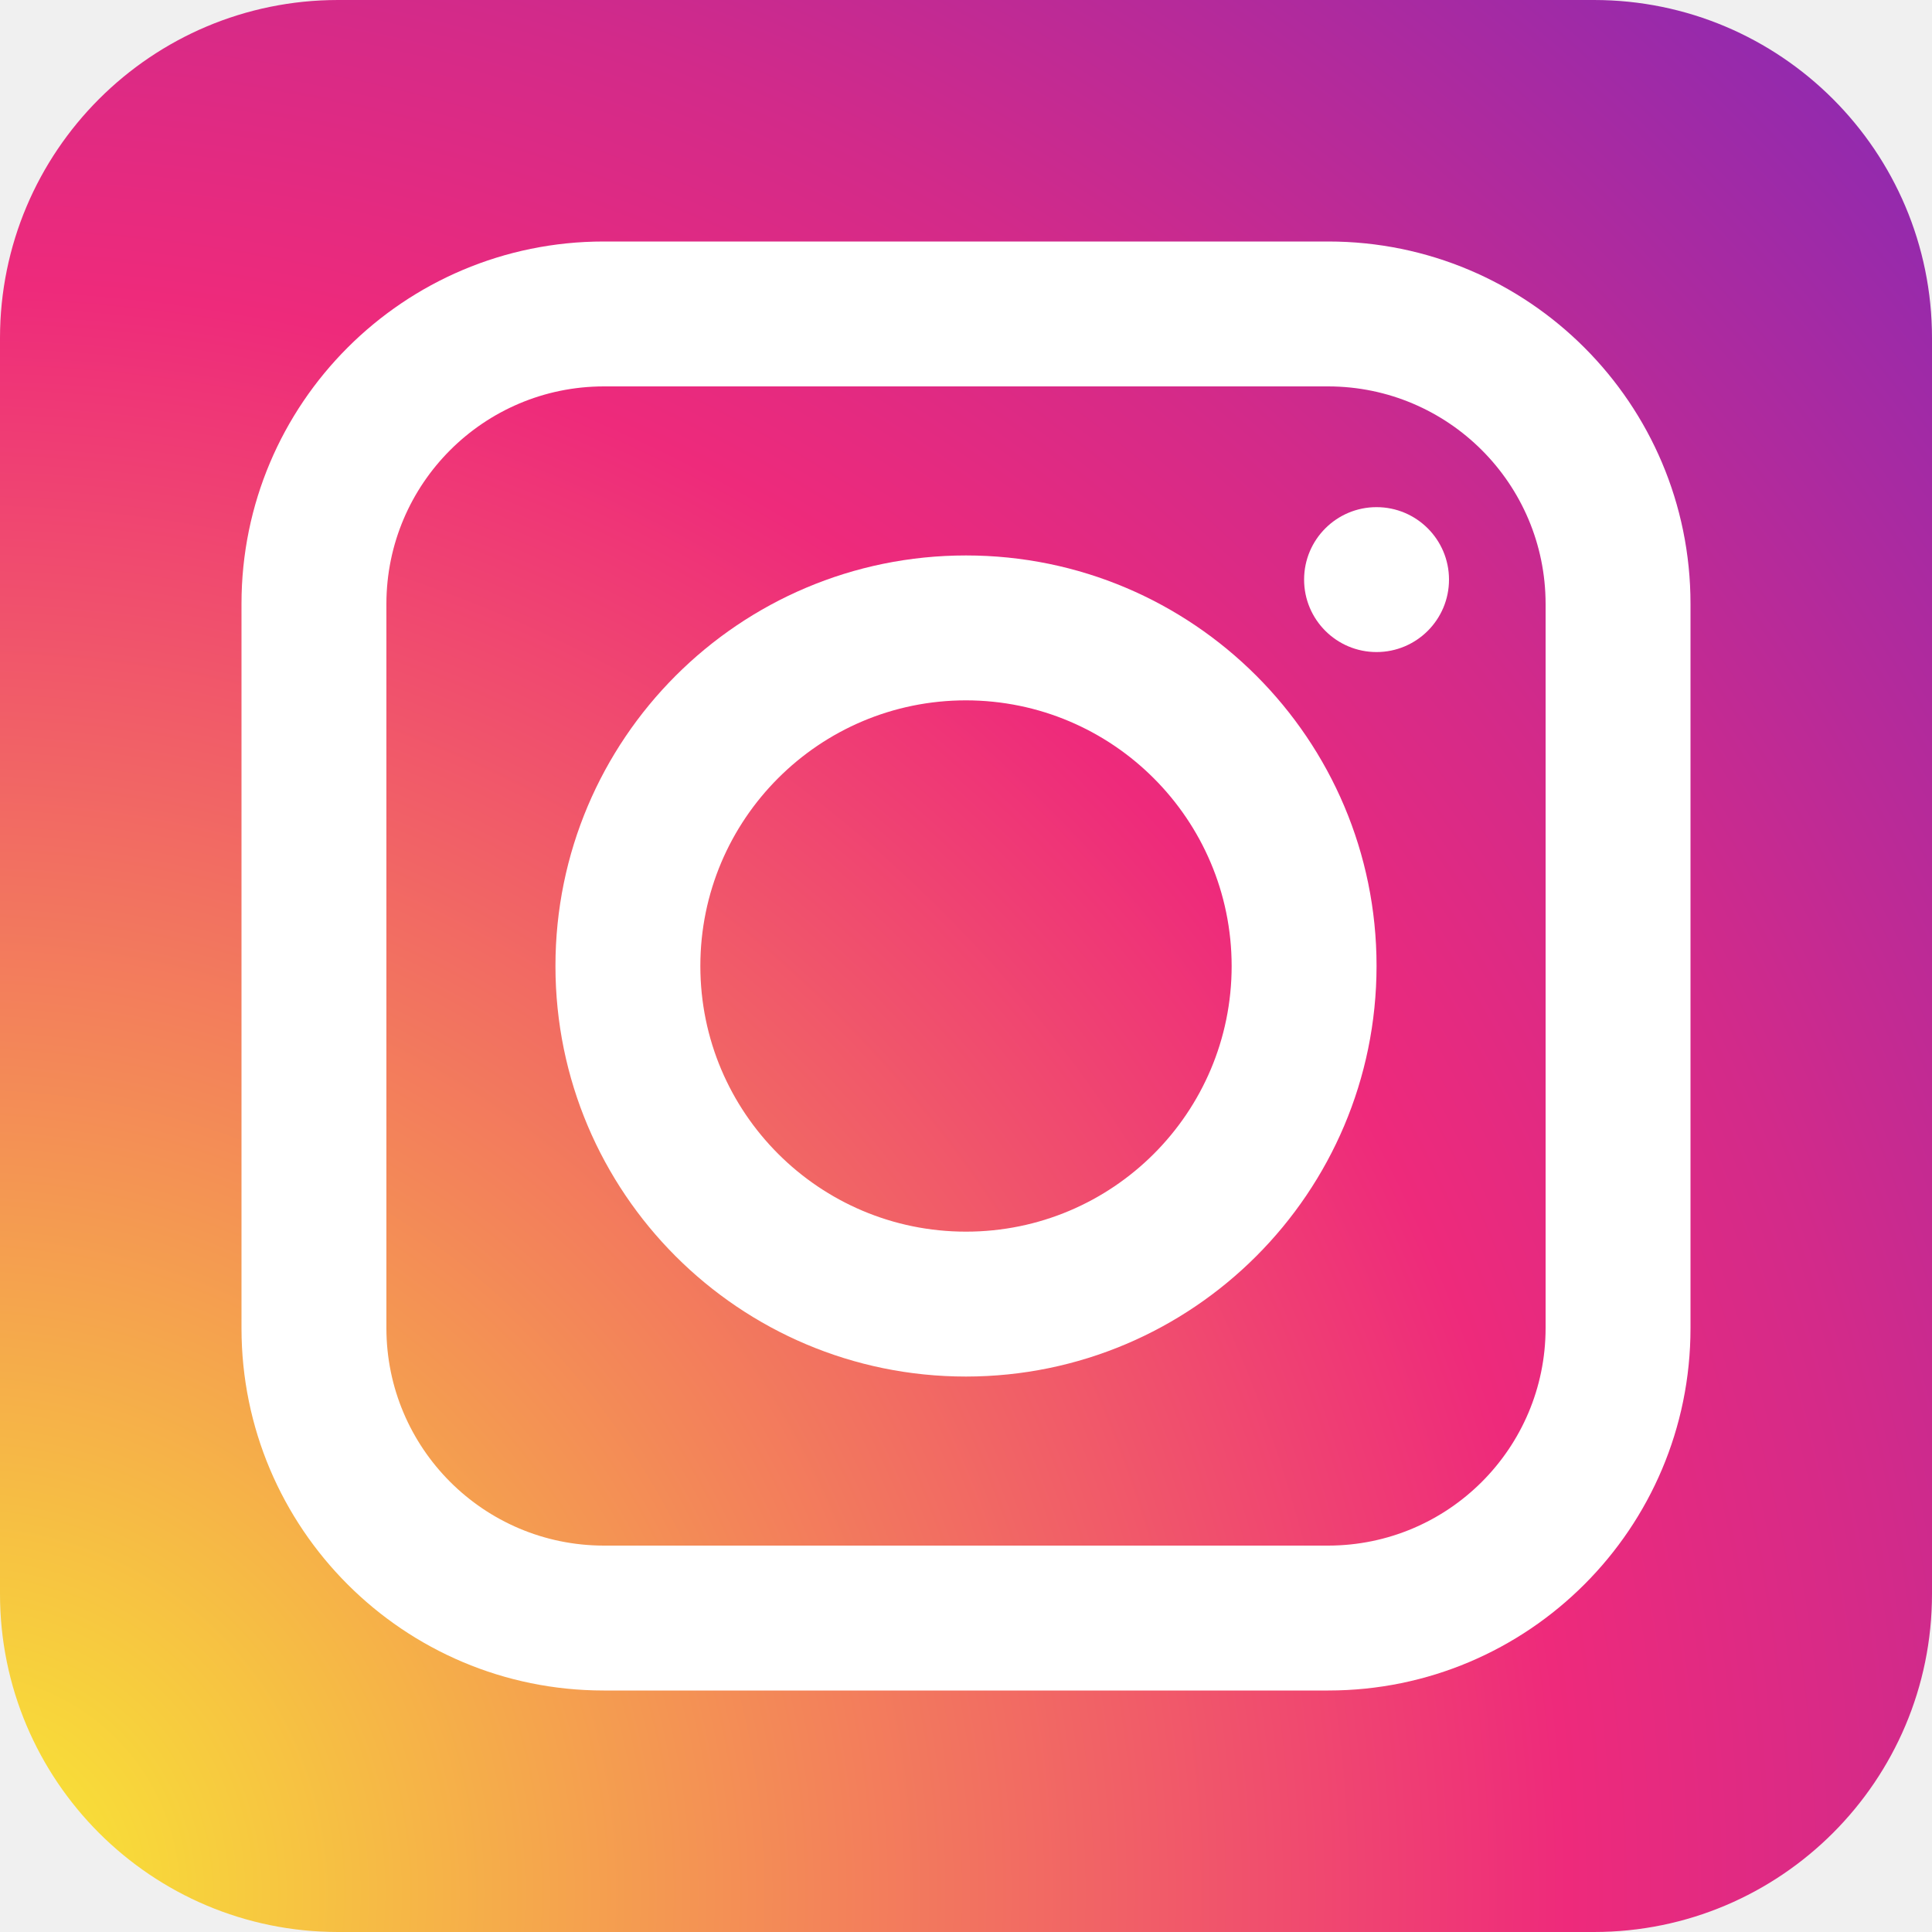
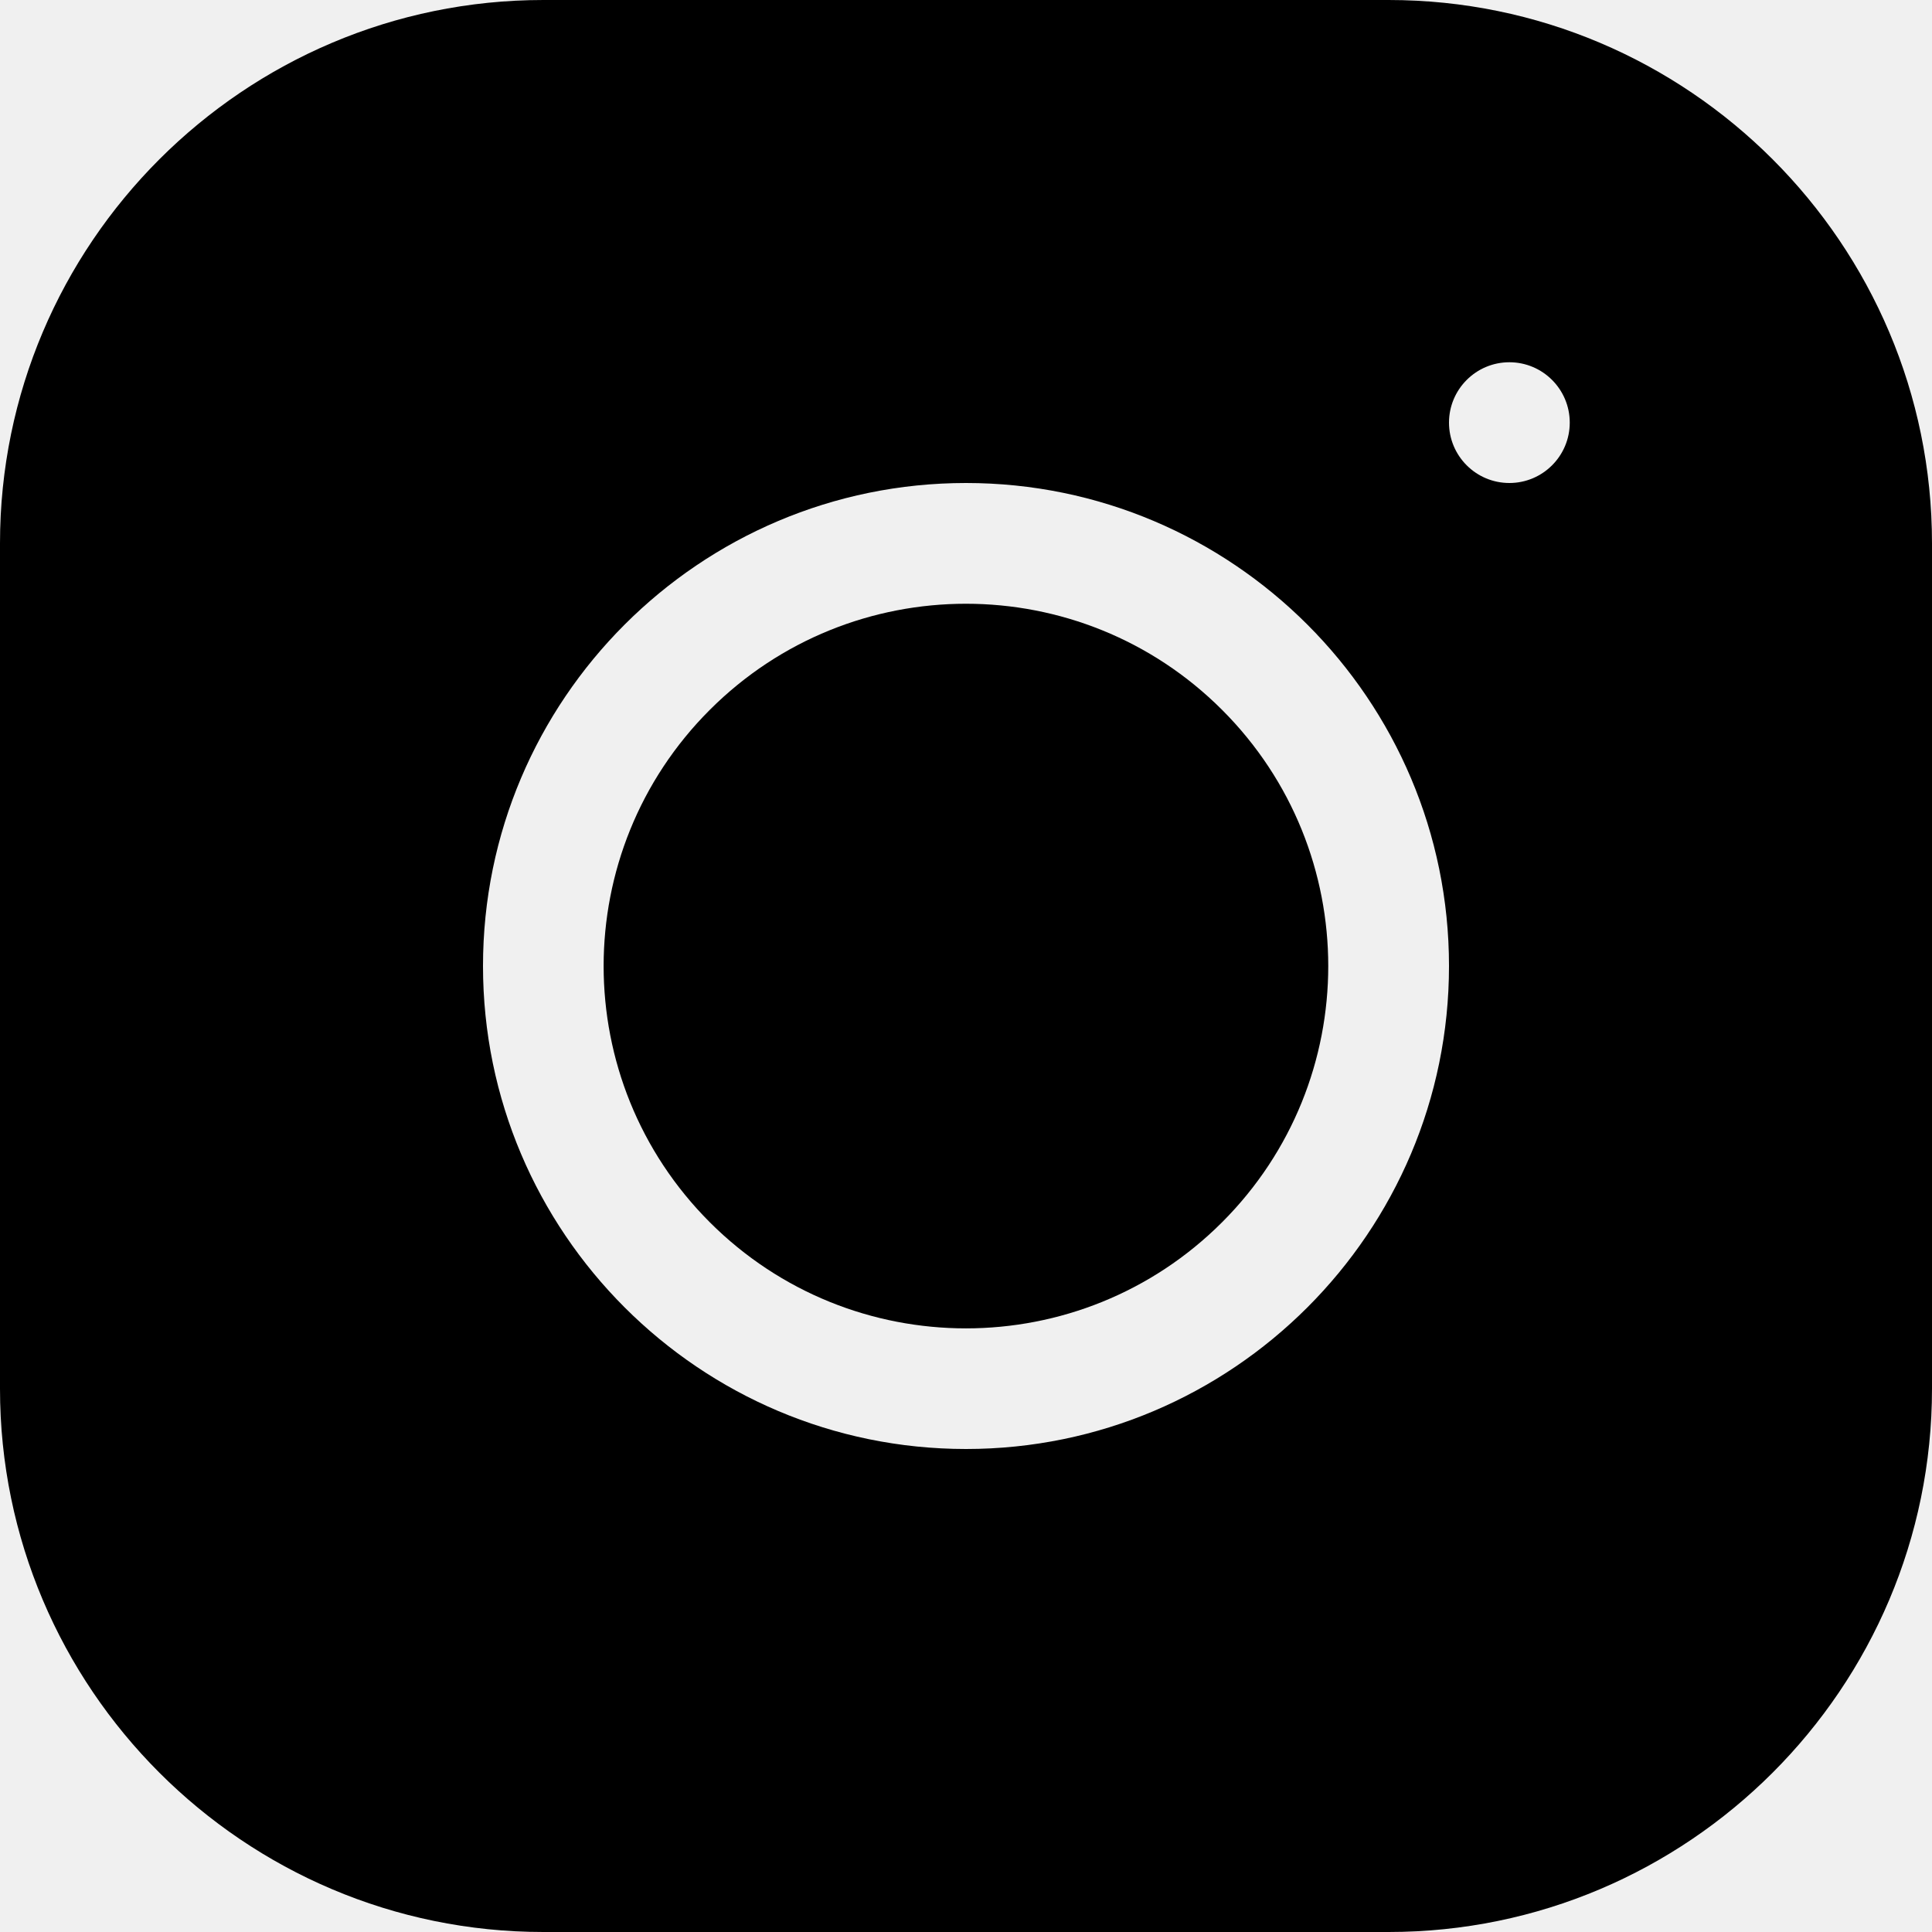
- <svg xmlns="http://www.w3.org/2000/svg" viewBox="0 0 64 64">
-   <defs>
-     <style>.cls-1{fill:url(#radial-gradient);}.cls-2{fill:#fff;}</style>
-     <radialGradient cx="-578.95" cy="-837.6" gradientTransform="translate(499.5 629.5) scale(0.75)" gradientUnits="userSpaceOnUse" id="radial-gradient" r="197.06">
-       <stop offset="0" stop-color="#f9ed32" />
-       <stop offset="0.36" stop-color="#ee2a7b" />
-       <stop offset="0.44" stop-color="#d22a8a" />
-       <stop offset="0.6" stop-color="#8b2ab2" />
-       <stop offset="0.83" stop-color="#1b2af0" />
-       <stop offset="0.88" stop-color="#002aff" />
-     </radialGradient>
-   </defs>
-   <g data-name="3-instagram" id="_3-instagram">
-     <rect class="cls-1" height="64" rx="11.2" ry="11.2" transform="translate(64 64) rotate(180)" width="64" />
-     <path class="cls-2" d="M44,56H20A12,12,0,0,1,8,44V20A12,12,0,0,1,20,8H44A12,12,0,0,1,56,20V44A12,12,0,0,1,44,56ZM20,12.8A7.21,7.21,0,0,0,12.8,20V44A7.21,7.21,0,0,0,20,51.2H44A7.21,7.21,0,0,0,51.2,44V20A7.21,7.21,0,0,0,44,12.8Z" />
-     <path class="cls-2" d="M32,45.6A13.6,13.6,0,1,1,45.6,32,13.61,13.61,0,0,1,32,45.6Zm0-22.4A8.8,8.8,0,1,0,40.8,32,8.81,8.81,0,0,0,32,23.2Z" />
-     <circle class="cls-2" cx="45.6" cy="19.2" r="2.4" />
-   </g>
+ <svg xmlns="http://www.w3.org/2000/svg" viewBox="0 0 16 16" id="instagram">
+   <path d="M5.414,1.172c1.172,1.172 1.172,3.071 0,4.243c-1.172,1.172 -3.071,1.172 -4.243,0c-1.172,-1.172 -1.172,-3.071 -8.88178e-16,-4.243c1.172,-1.172 3.071,-1.172 4.243,-8.88178e-16" transform="translate(4.707 4.707)" />
+   <path d="M11.5,0h-7c-2.481,0 -4.5,2.019 -4.5,4.5v7c0,2.481 2.019,4.5 4.5,4.5h7c2.481,0 4.5,-2.019 4.5,-4.5v-7c0,-2.481 -2.019,-4.5 -4.5,-4.5Zm-3.5,12c-2.206,0 -4,-1.794 -4,-4c0,-2.206 1.794,-4 4,-4c2.206,0 4,1.794 4,4c0,2.206 -1.794,4 -4,4Zm4.5,-8c-0.276,0 -0.5,-0.224 -0.5,-0.5c0,-0.276 0.224,-0.5 0.5,-0.5c0.276,0 0.5,0.224 0.5,0.5c0,0.276 -0.224,0.5 -0.5,0.5Z" />
</svg>
